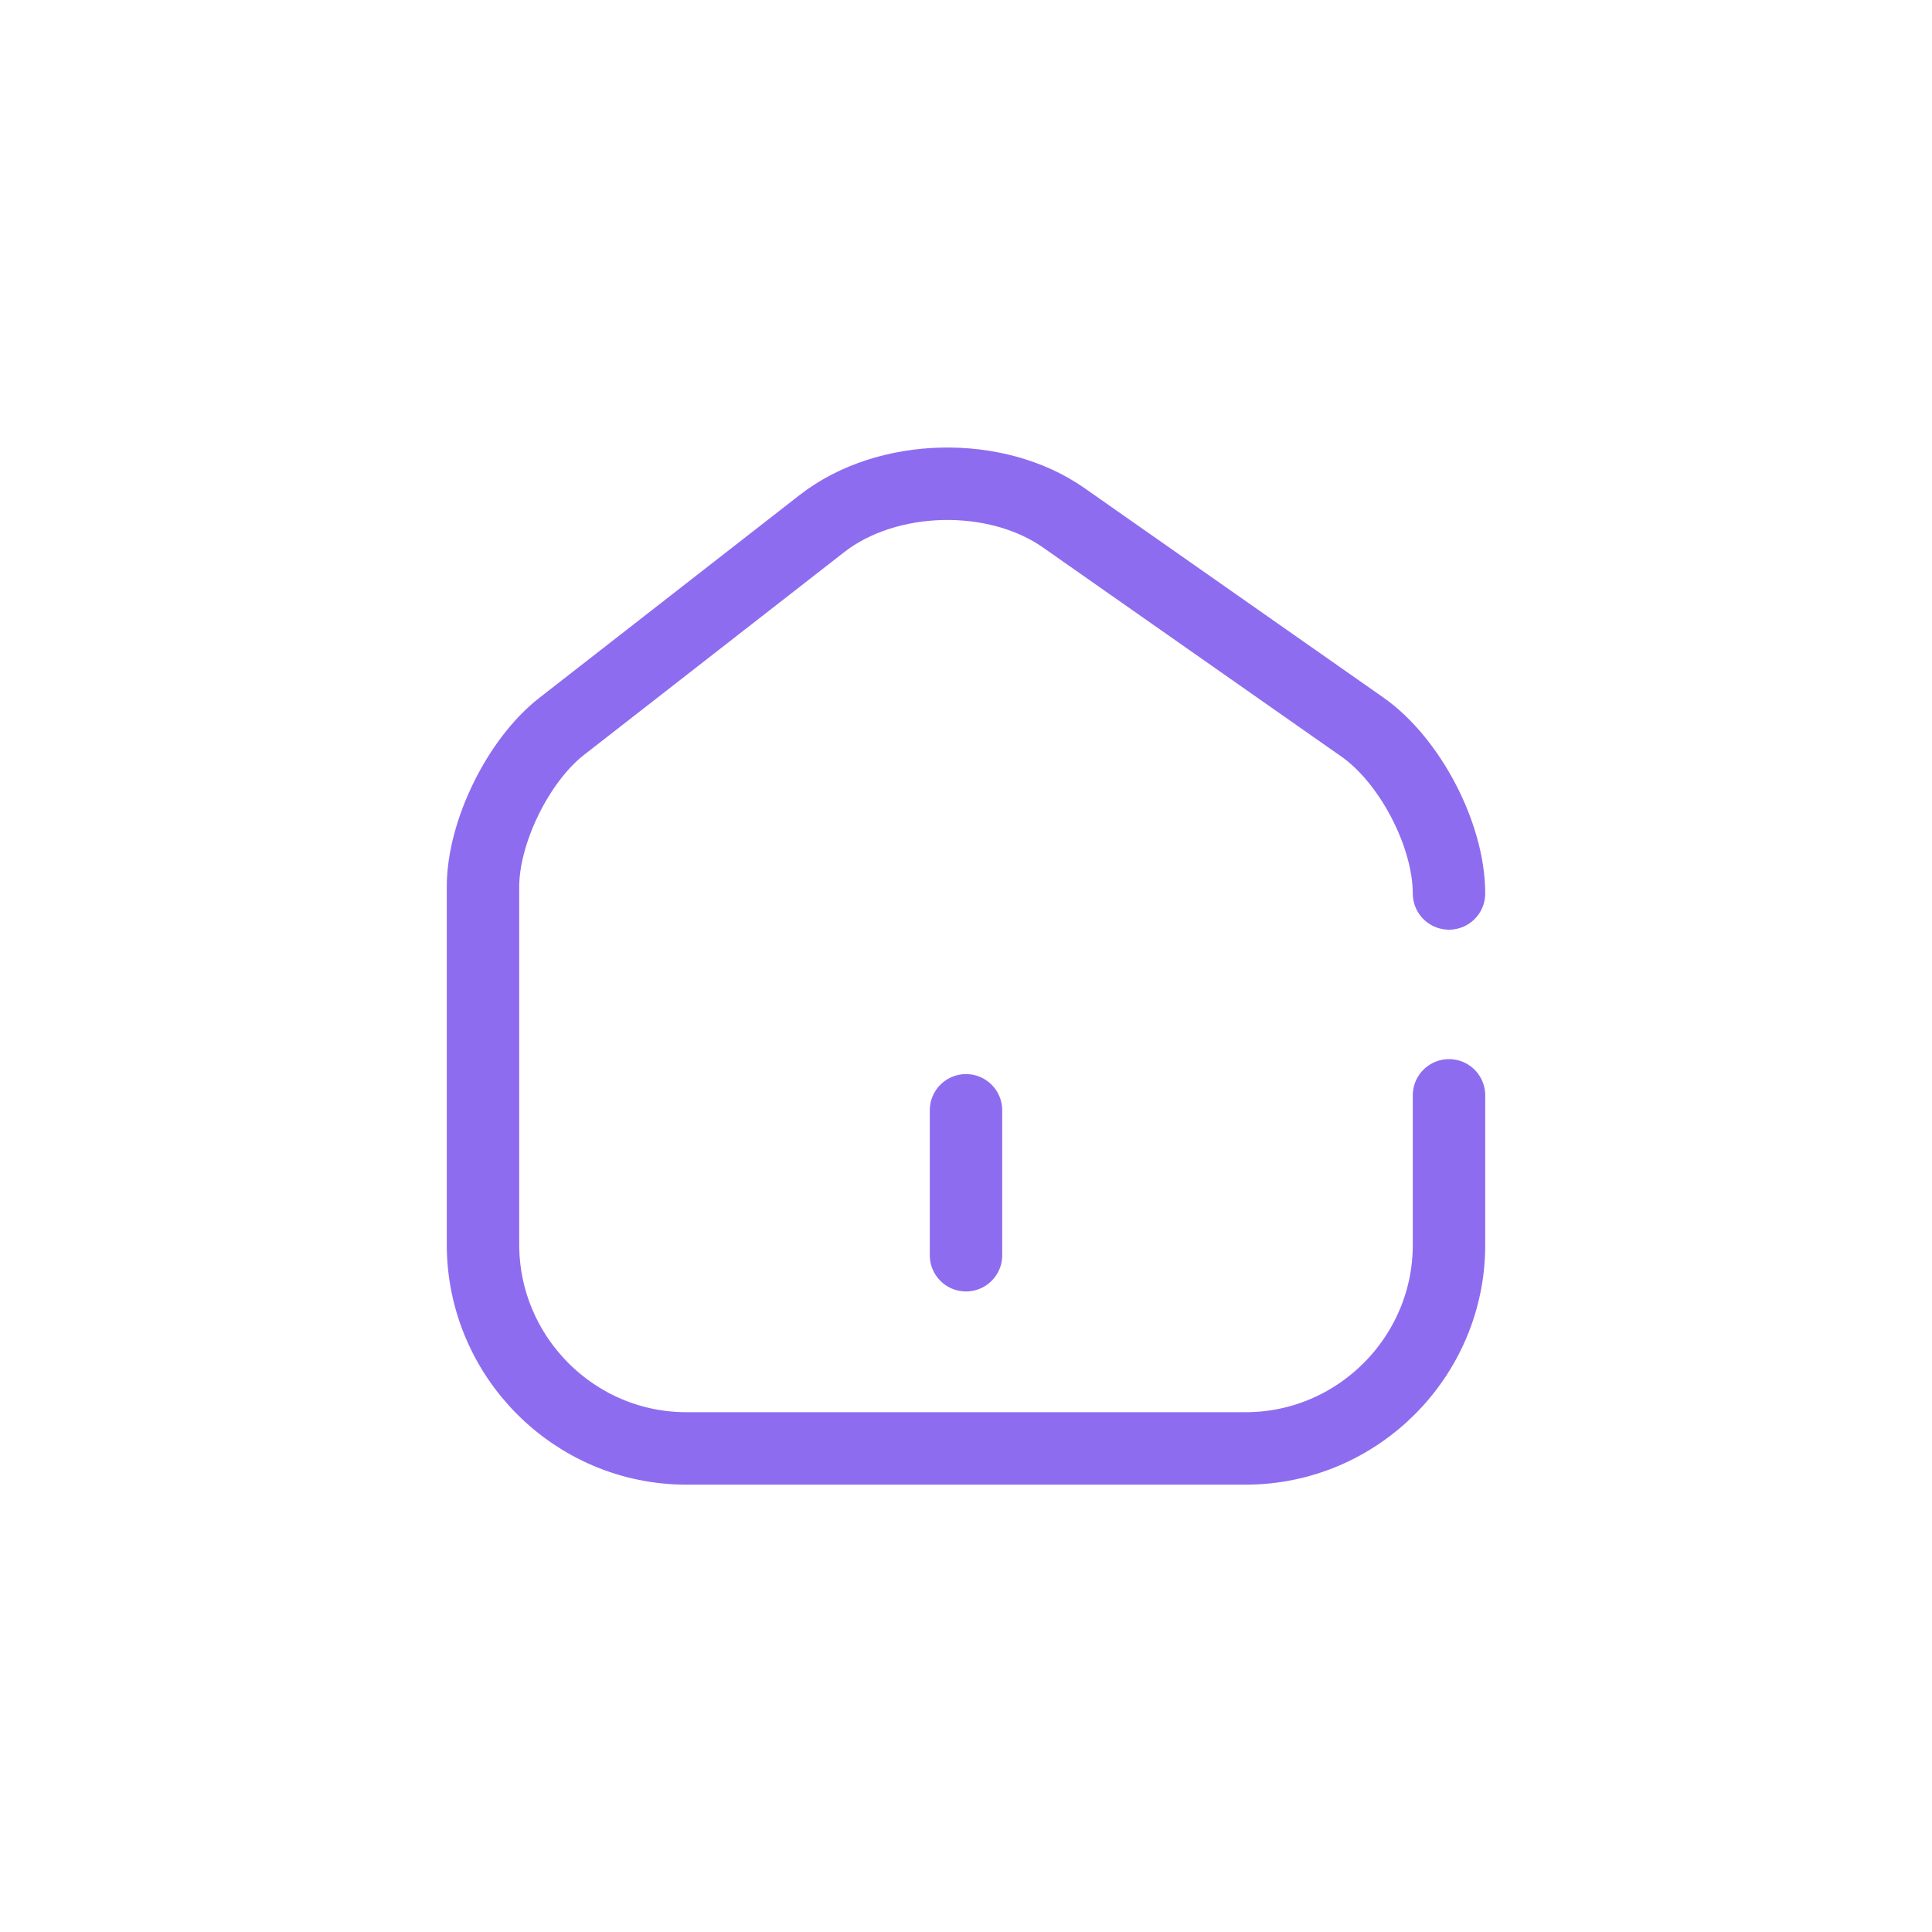
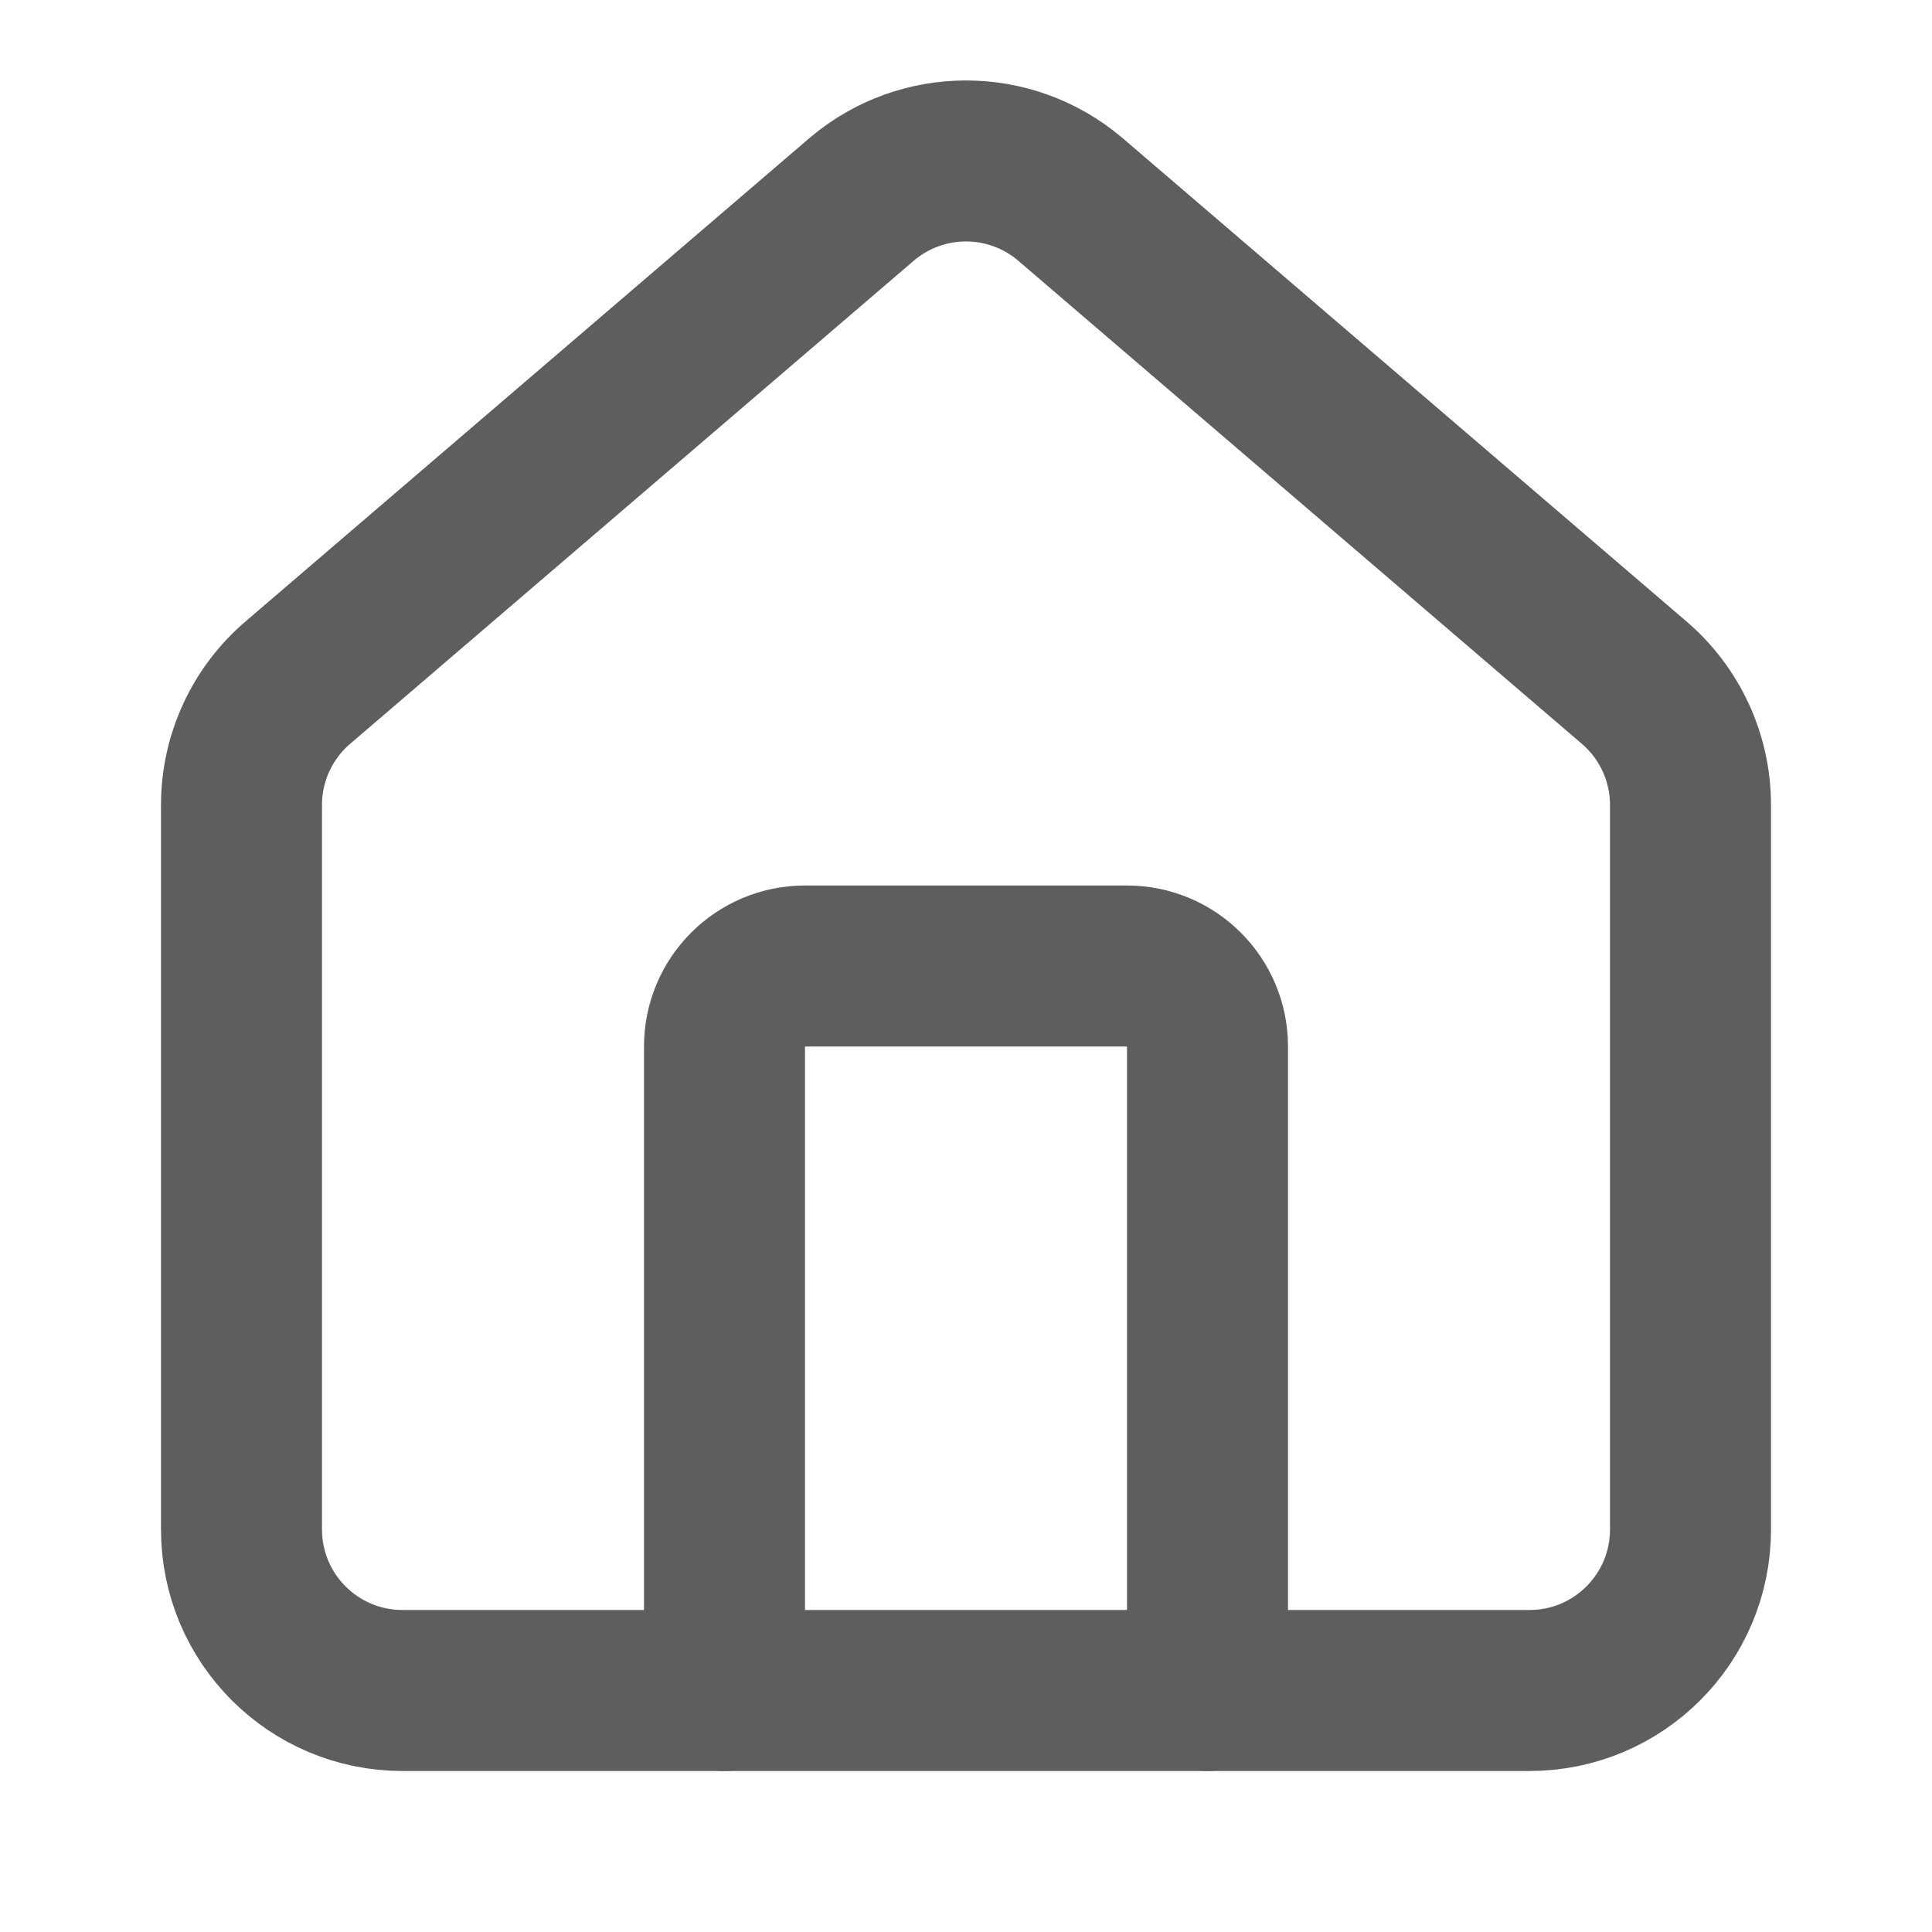
- <svg xmlns="http://www.w3.org/2000/svg" width="40" height="40" viewBox="0 0 40 40" fill="none">
-   <path d="M30 18.498C30 17.288 29.19 15.738 28.2 15.048L22.02 10.718C20.62 9.738 18.37 9.788 17.02 10.838L11.63 15.038C10.73 15.738 10 17.228 10 18.358V25.768C10 28.088 11.89 29.988 14.21 29.988H25.79C28.11 29.988 30 28.088 30 25.778V22.678M20 25.988V22.988" stroke="#8E6CEF" stroke-width="1.5" stroke-linecap="round" stroke-linejoin="round" />
+ <svg xmlns="http://www.w3.org/2000/svg" width="24" height="24" viewBox="0 0 24 24" fill="none" stroke="#5f5d5d" stroke-width="2" stroke-linecap="round" stroke-linejoin="round" class="lucide lucide-house-icon lucide-house">
+   <path d="M15 21v-8a1 1 0 0 0-1-1h-4a1 1 0 0 0-1 1v8" />
+   <path d="M3 10a2 2 0 0 1 .709-1.528l7-6a2 2 0 0 1 2.582 0l7 6A2 2 0 0 1 21 10v9a2 2 0 0 1-2 2H5a2 2 0 0 1-2-2z" />
</svg>
